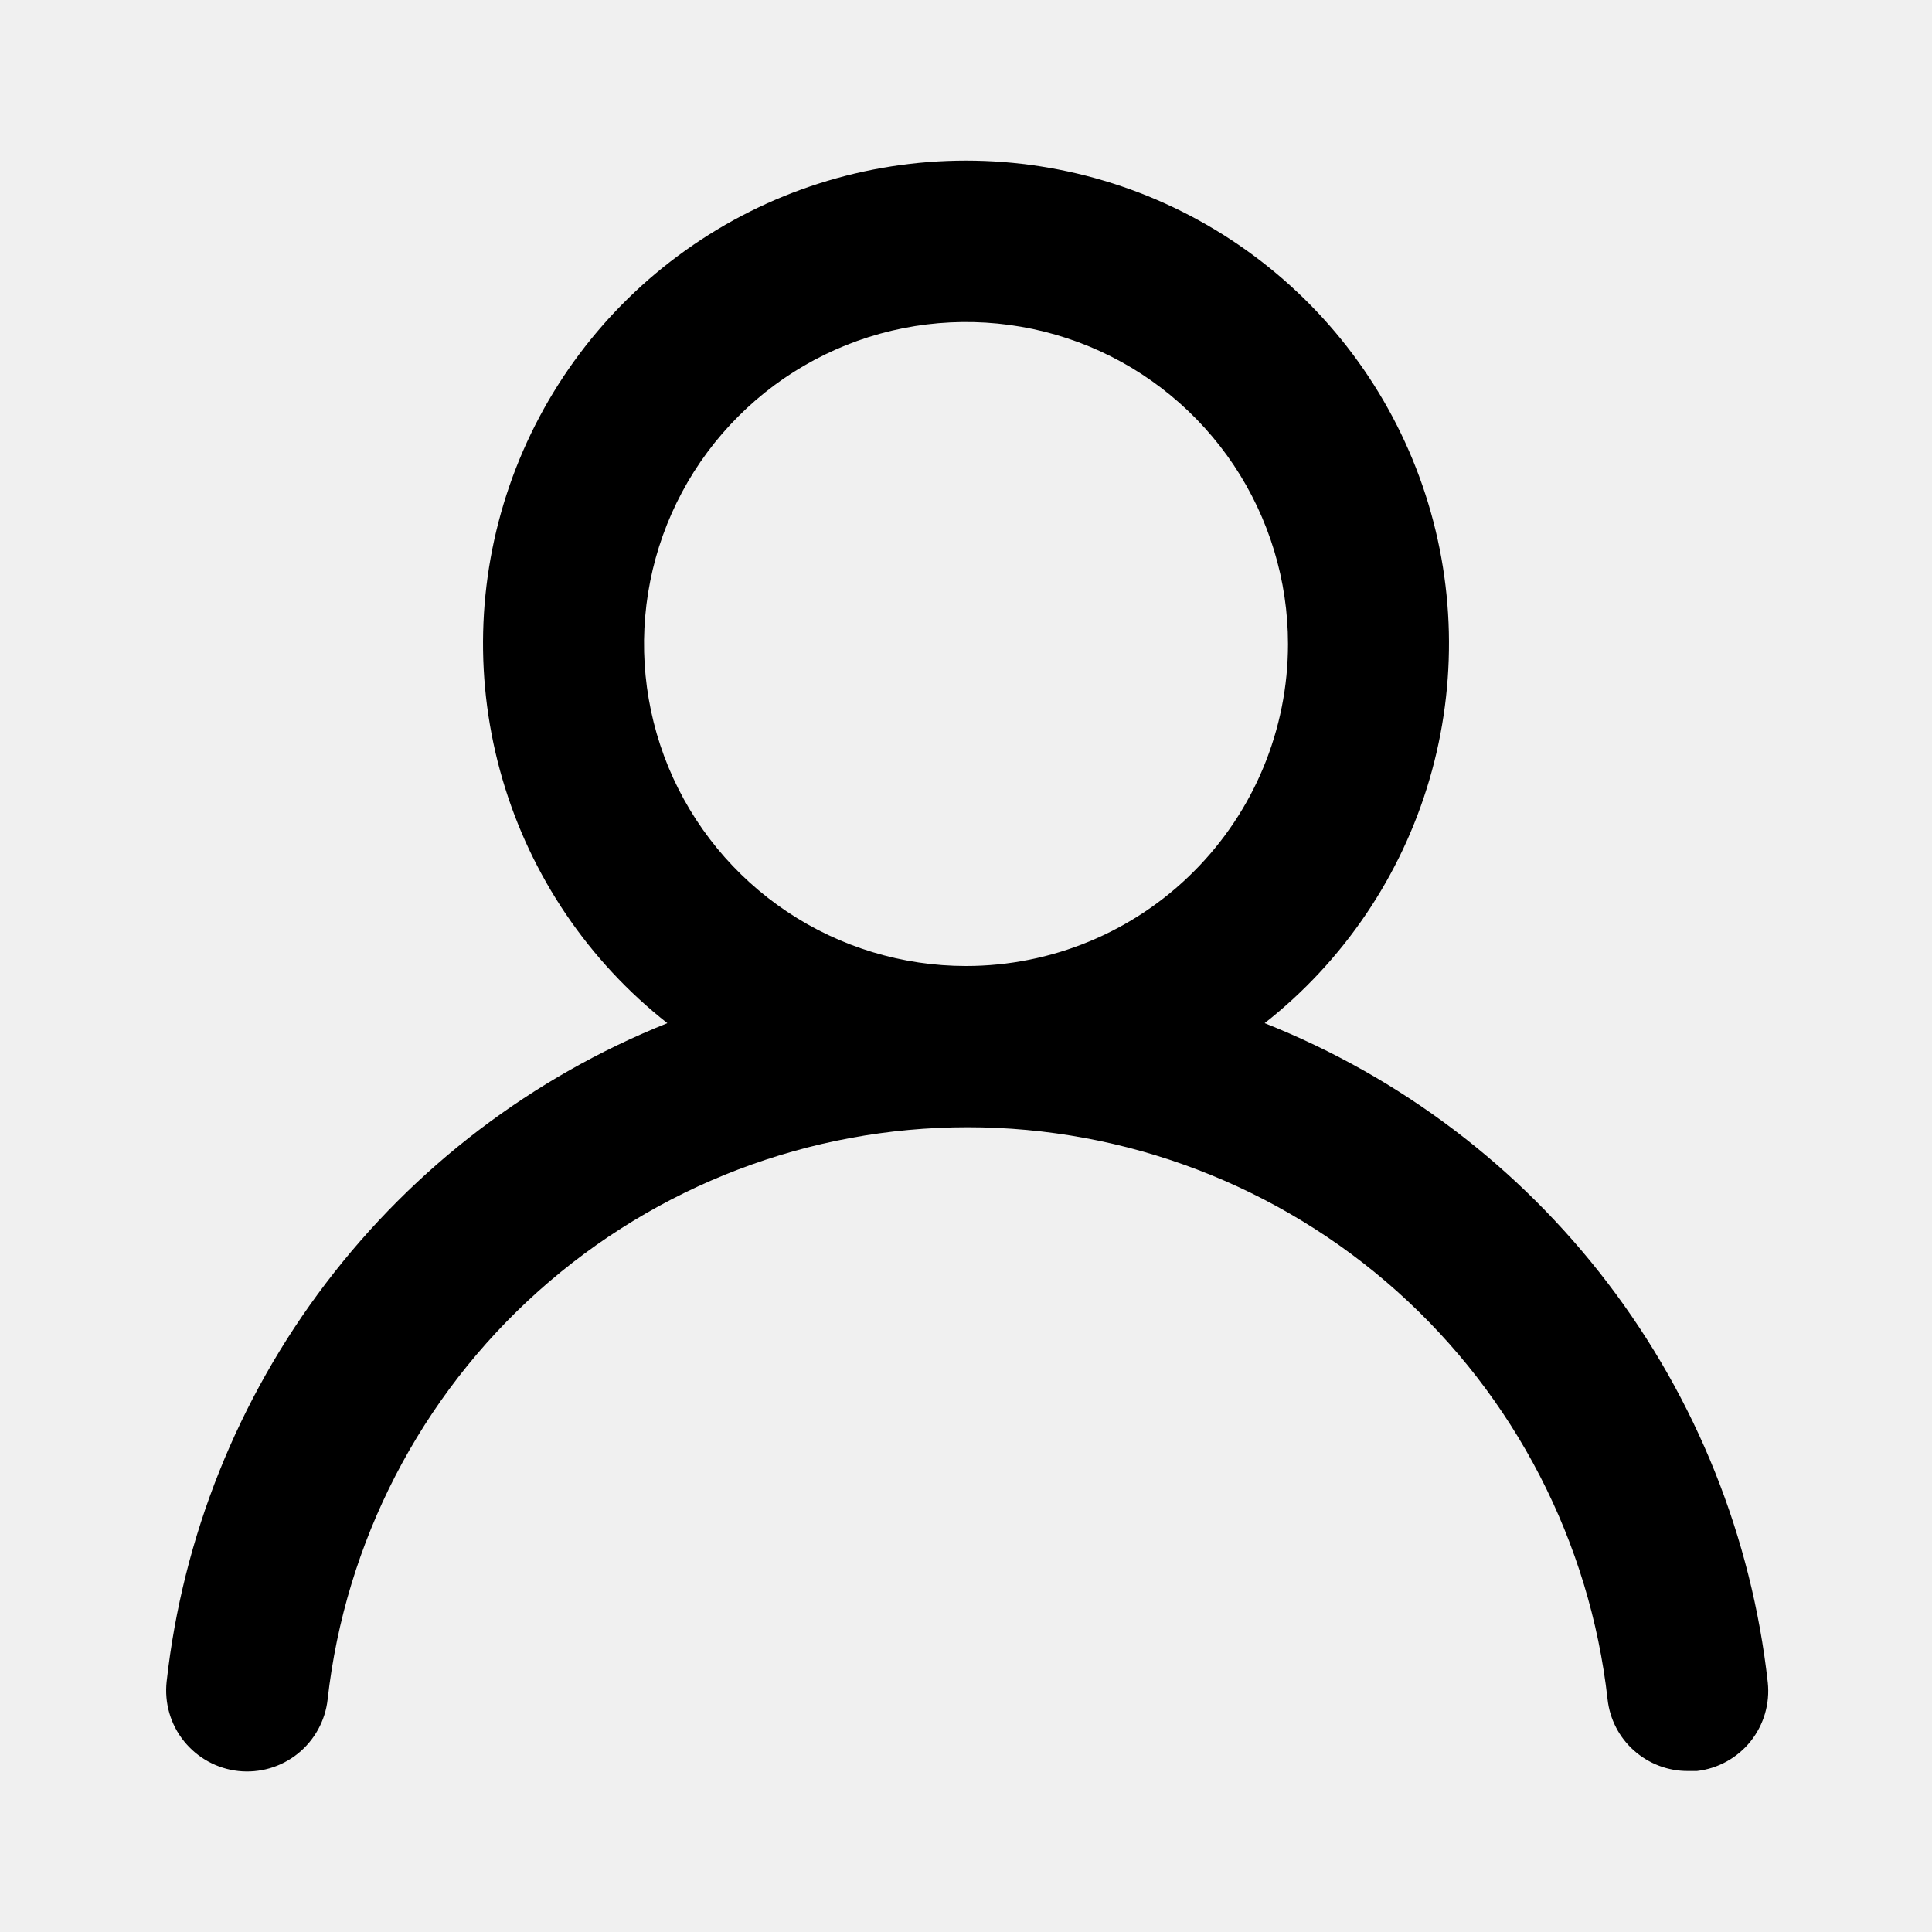
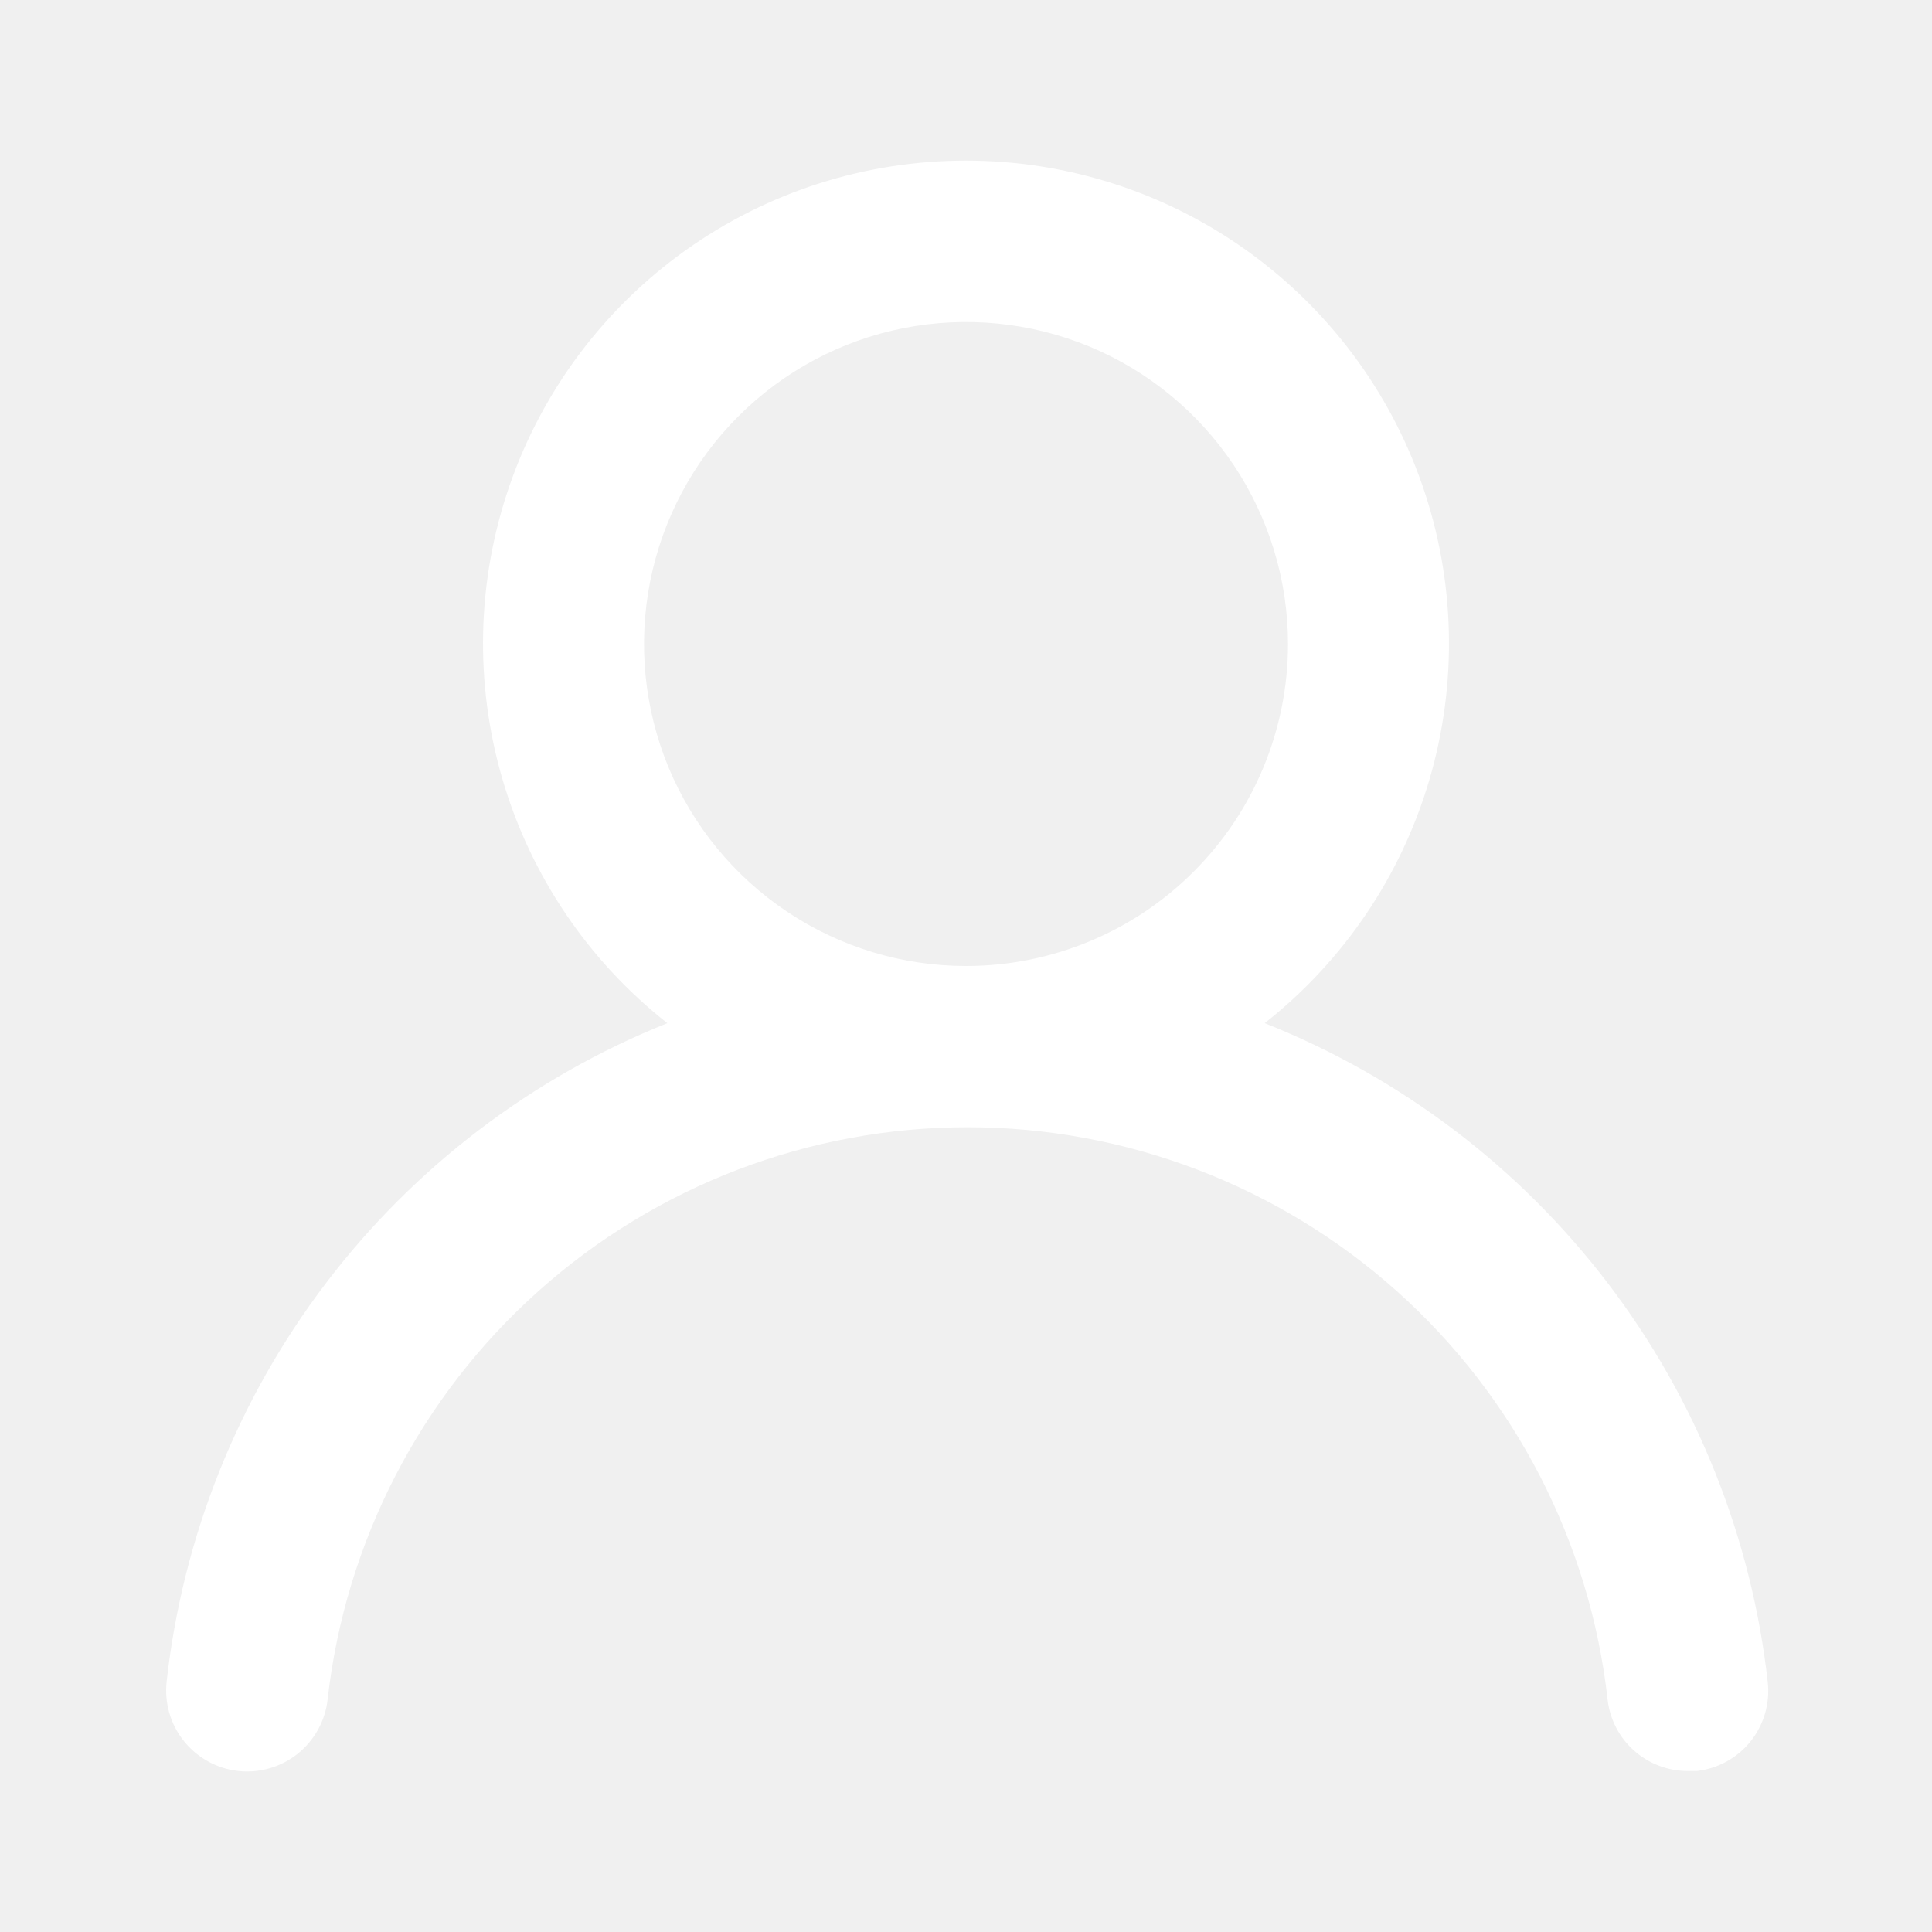
<svg xmlns="http://www.w3.org/2000/svg" width="24" height="24" viewBox="0 0 24 24" fill="none">
-   <path d="M15.71 12.71C16.69 11.939 17.406 10.881 17.757 9.684C18.108 8.487 18.078 7.21 17.67 6.031C17.262 4.853 16.496 3.83 15.48 3.107C14.464 2.383 13.247 1.995 12 1.995C10.752 1.995 9.536 2.383 8.52 3.107C7.504 3.83 6.738 4.853 6.33 6.031C5.922 7.21 5.892 8.487 6.243 9.684C6.594 10.881 7.31 11.939 8.29 12.71C6.61 13.383 5.144 14.499 4.049 15.94C2.953 17.381 2.27 19.091 2.07 20.89C2.056 21.021 2.067 21.154 2.104 21.281C2.141 21.408 2.202 21.526 2.285 21.629C2.452 21.837 2.695 21.971 2.96 22C3.225 22.029 3.491 21.952 3.699 21.785C3.907 21.618 4.041 21.375 4.07 21.11C4.29 19.155 5.222 17.35 6.688 16.039C8.155 14.728 10.053 14.003 12.02 14.003C13.987 14.003 15.885 14.728 17.352 16.039C18.818 17.35 19.75 19.155 19.97 21.11C19.997 21.356 20.114 21.583 20.299 21.747C20.484 21.911 20.723 22.002 20.97 22H21.08C21.342 21.97 21.582 21.837 21.747 21.631C21.911 21.425 21.988 21.162 21.96 20.9C21.759 19.096 21.072 17.381 19.971 15.938C18.87 14.495 17.397 13.38 15.71 12.71V12.71ZM12 12C11.209 12 10.435 11.765 9.778 11.326C9.12 10.886 8.607 10.262 8.304 9.531C8.002 8.8 7.923 7.996 8.077 7.22C8.231 6.444 8.612 5.731 9.172 5.172C9.731 4.612 10.444 4.231 11.22 4.077C11.996 3.923 12.8 4.002 13.531 4.304C14.262 4.607 14.886 5.12 15.326 5.778C15.765 6.436 16 7.209 16 8C16 9.061 15.579 10.078 14.828 10.828C14.078 11.579 13.061 12 12 12Z" fill="black" />
+   <path d="M15.71 12.71C16.69 11.939 17.406 10.881 17.757 9.684C18.108 8.487 18.078 7.21 17.67 6.031C17.262 4.853 16.496 3.83 15.48 3.107C14.464 2.383 13.247 1.995 12 1.995C10.752 1.995 9.536 2.383 8.52 3.107C7.504 3.83 6.738 4.853 6.33 6.031C5.922 7.21 5.892 8.487 6.243 9.684C6.594 10.881 7.31 11.939 8.29 12.71C6.61 13.383 5.144 14.499 4.049 15.94C2.953 17.381 2.27 19.091 2.07 20.89C2.056 21.021 2.067 21.154 2.104 21.281C2.141 21.408 2.202 21.526 2.285 21.629C2.452 21.837 2.695 21.971 2.96 22C3.225 22.029 3.491 21.952 3.699 21.785C3.907 21.618 4.041 21.375 4.07 21.11C4.29 19.155 5.222 17.35 6.688 16.039C8.155 14.728 10.053 14.003 12.02 14.003C13.987 14.003 15.885 14.728 17.352 16.039C18.818 17.35 19.75 19.155 19.97 21.11C19.997 21.356 20.114 21.583 20.299 21.747C20.484 21.911 20.723 22.002 20.97 22H21.08C21.342 21.97 21.582 21.837 21.747 21.631C21.911 21.425 21.988 21.162 21.96 20.9C21.759 19.096 21.072 17.381 19.971 15.938C18.87 14.495 17.397 13.38 15.71 12.71V12.71ZM12 12C11.209 12 10.435 11.765 9.778 11.326C9.12 10.886 8.607 10.262 8.304 9.531C8.002 8.8 7.923 7.996 8.077 7.22C8.231 6.444 8.612 5.731 9.172 5.172C9.731 4.612 10.444 4.231 11.22 4.077C11.996 3.923 12.8 4.002 13.531 4.304C14.262 4.607 14.886 5.12 15.326 5.778C15.765 6.436 16 7.209 16 8C16 9.061 15.579 10.078 14.828 10.828C14.078 11.579 13.061 12 12 12Z" fill="white" />
</svg>
